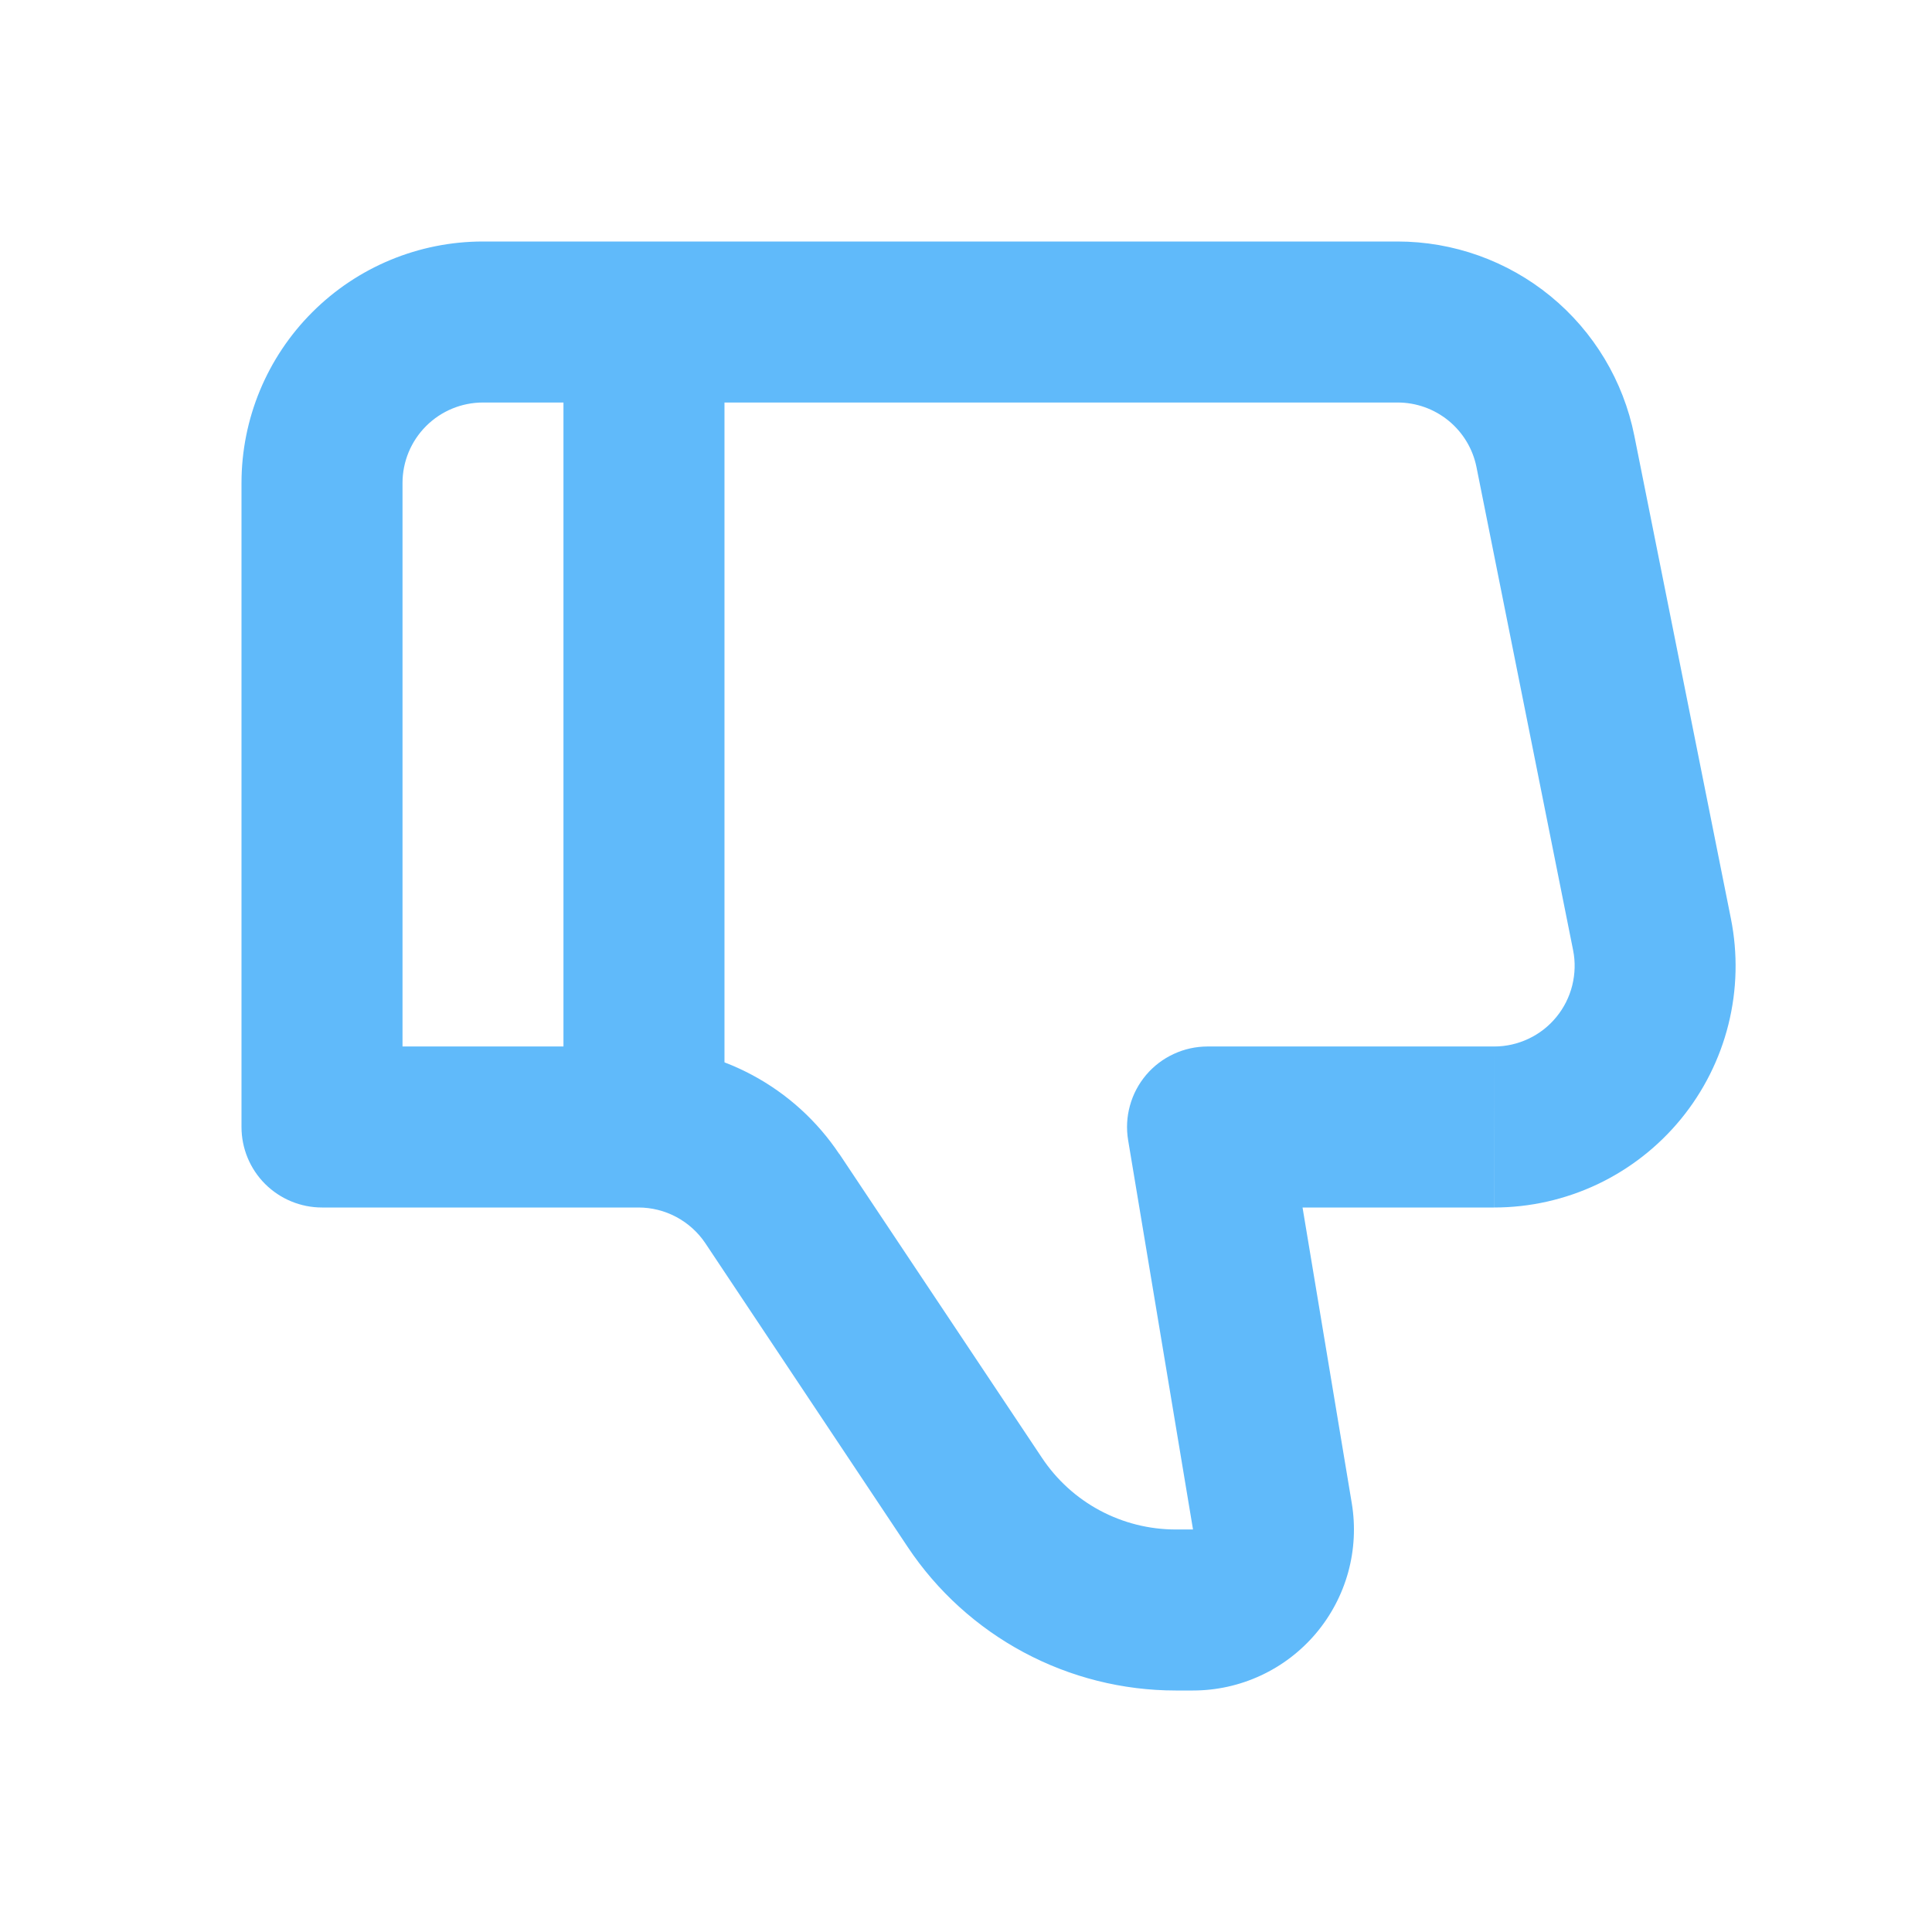
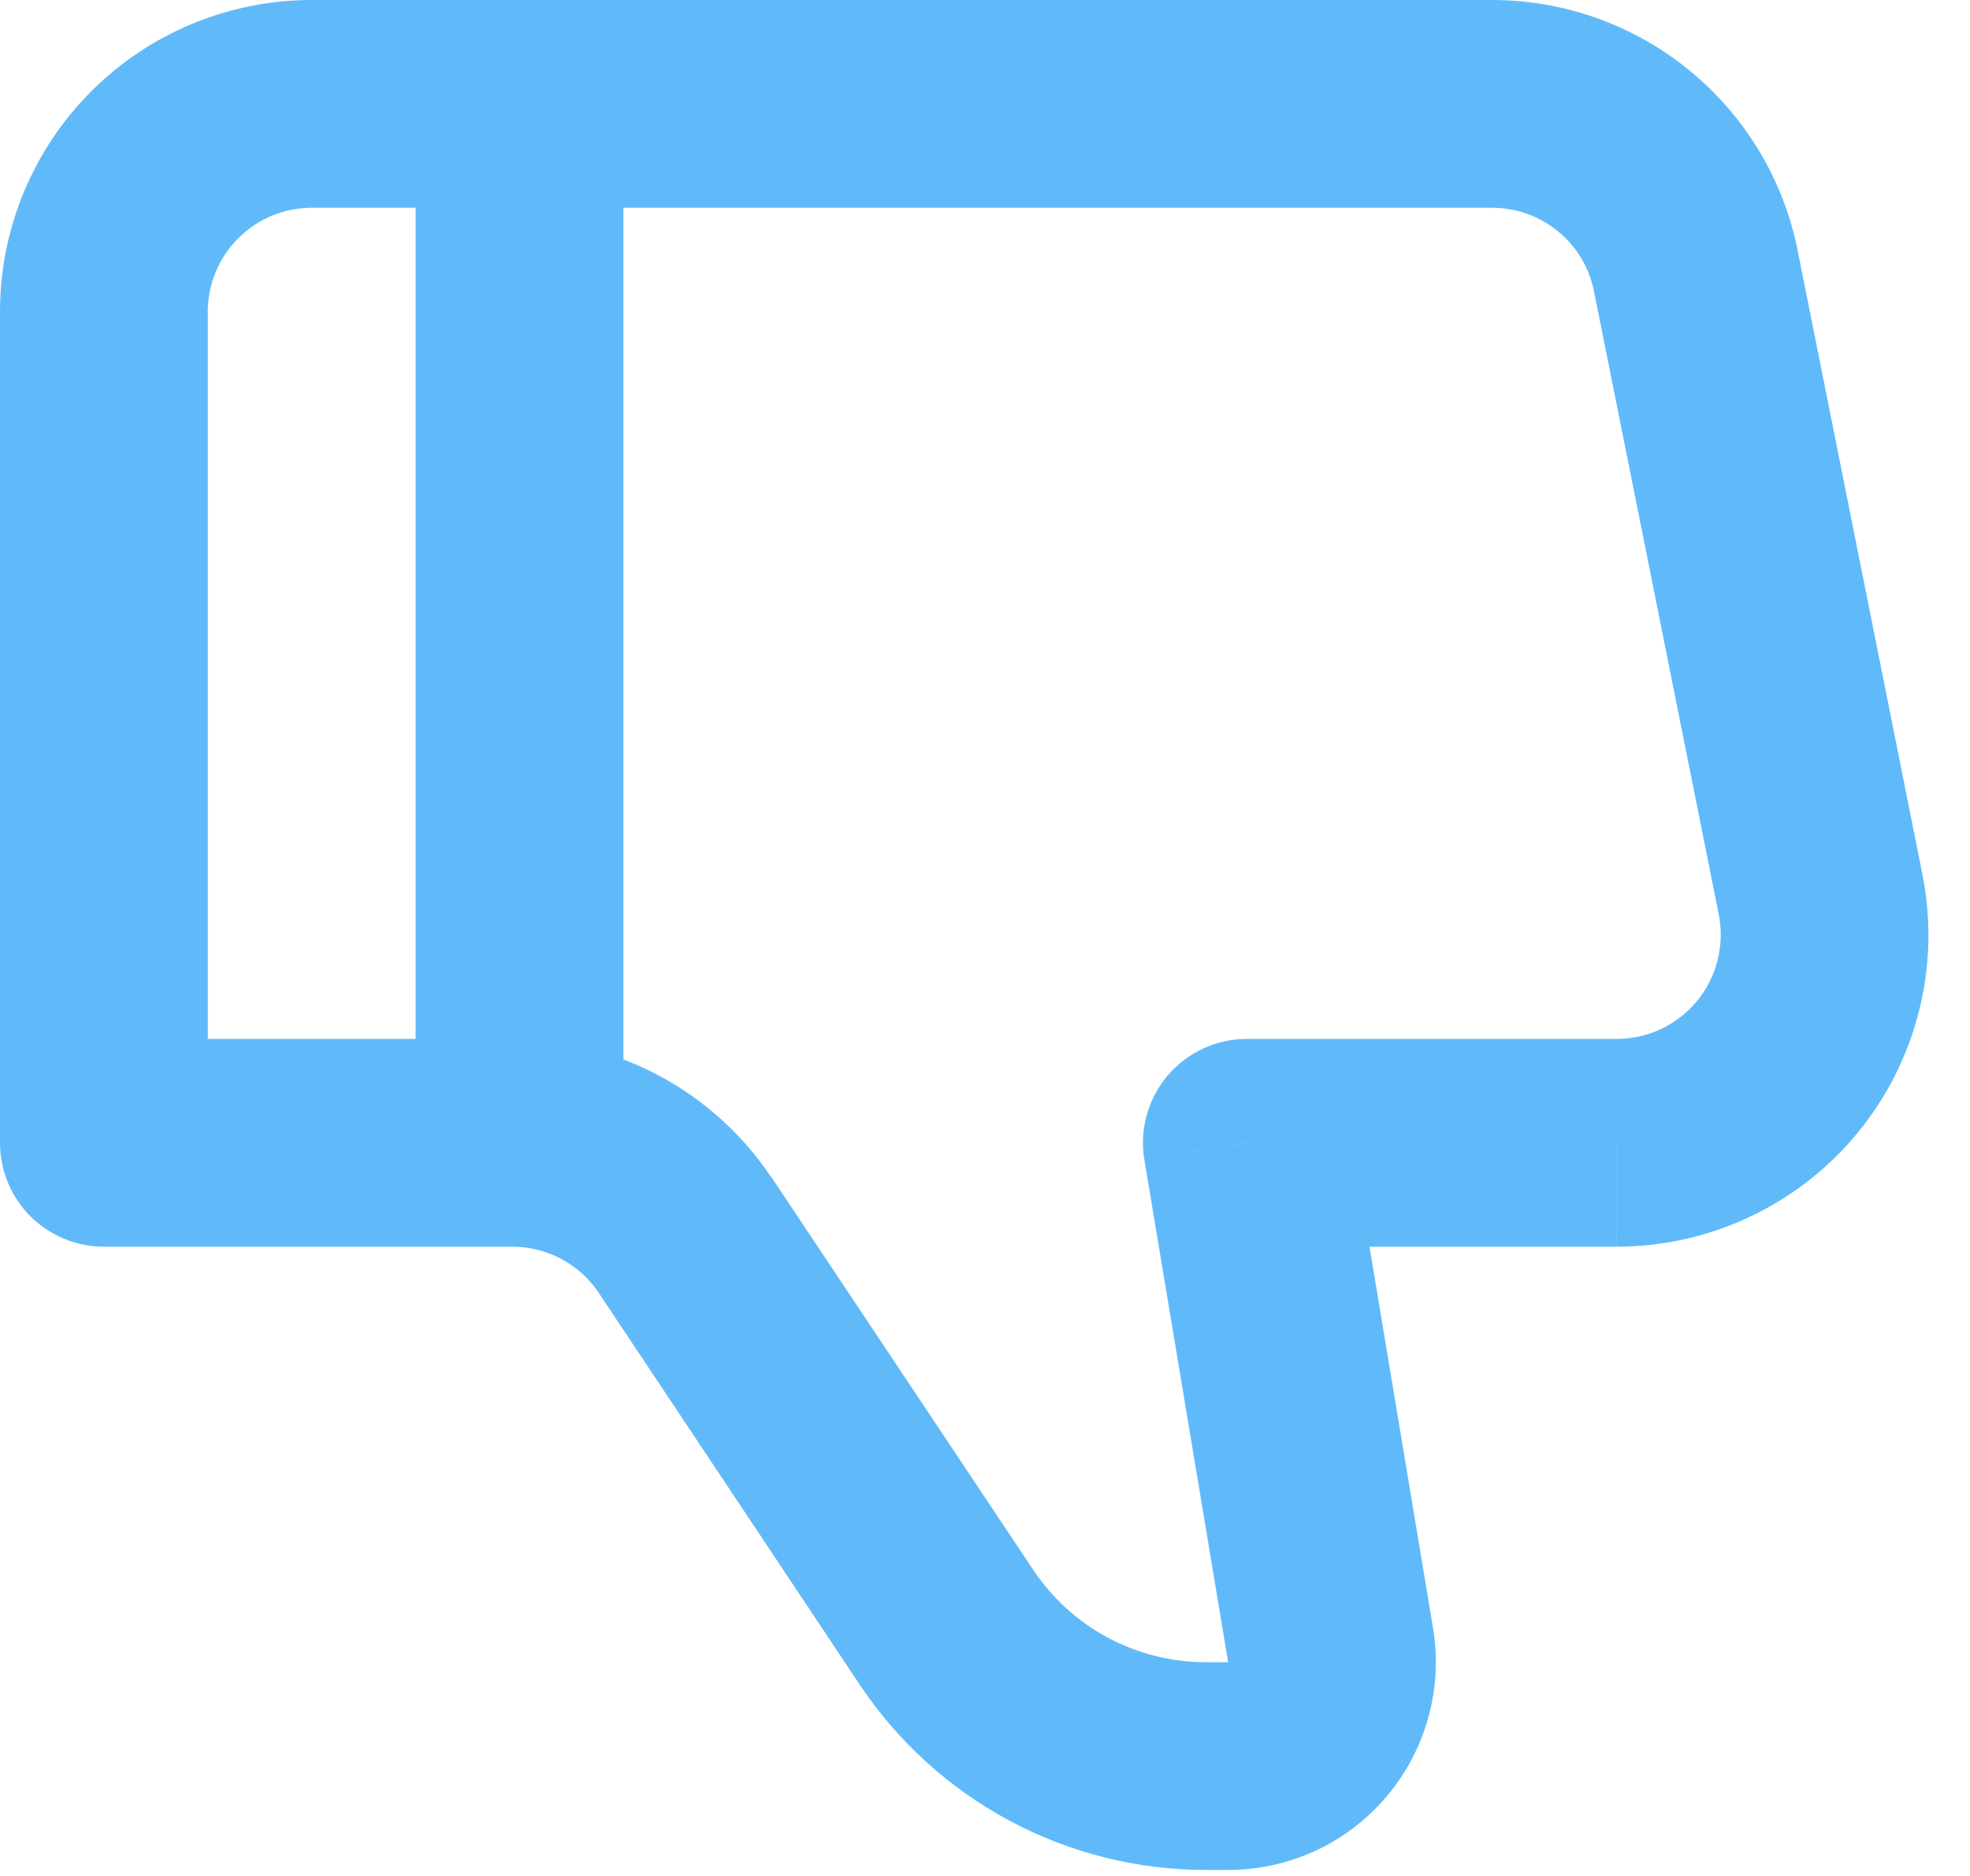
- <svg xmlns="http://www.w3.org/2000/svg" width="50" height="50" viewBox="0 0 50 50" fill="none">
-   <path d="M31.25 29.167L29.196 29.508C29.146 29.21 29.162 28.904 29.243 28.613C29.323 28.321 29.466 28.051 29.661 27.82C29.857 27.589 30.1 27.404 30.375 27.277C30.649 27.149 30.948 27.084 31.25 27.083V29.167ZM8.333 29.167V31.25C7.781 31.25 7.251 31.03 6.86 30.64C6.469 30.249 6.25 29.719 6.25 29.167H8.333ZM12.5 6.25H36.167V10.417H12.5V6.25ZM38.667 31.25H31.25V27.083H38.667V31.25ZM33.306 28.825L34.983 38.898L30.875 39.583L29.196 29.508L33.306 28.825ZM30.875 43.75H30.429V39.583H30.875V43.75ZM23.494 40.04L18.256 32.177L21.723 29.865L26.965 37.727L23.494 40.04ZM16.521 31.25H8.333V27.083H16.521V31.25ZM6.25 29.167V12.5H10.417V29.167H6.25ZM42.296 11.275L44.796 23.775L40.712 24.592L38.212 12.092L42.296 11.275ZM18.256 32.177C18.066 31.892 17.806 31.658 17.504 31.496C17.201 31.334 16.864 31.25 16.521 31.25V27.083C17.55 27.083 18.563 27.337 19.47 27.823C20.377 28.309 21.15 29.011 21.721 29.867L18.256 32.177ZM34.983 38.898C35.083 39.495 35.051 40.106 34.891 40.689C34.73 41.273 34.444 41.814 34.053 42.276C33.662 42.738 33.175 43.109 32.627 43.363C32.078 43.618 31.48 43.75 30.875 43.75V39.583L34.983 38.898ZM38.667 27.083C38.975 27.084 39.279 27.015 39.558 26.883C39.837 26.752 40.083 26.56 40.278 26.321C40.474 26.083 40.614 25.804 40.689 25.505C40.763 25.206 40.773 24.894 40.712 24.592L44.796 23.775C44.977 24.682 44.955 25.617 44.731 26.514C44.507 27.411 44.087 28.247 43.501 28.962C42.915 29.677 42.177 30.253 41.342 30.649C40.506 31.044 39.593 31.25 38.669 31.25L38.667 27.083ZM36.167 6.25C37.612 6.25 39.012 6.751 40.13 7.667C41.247 8.583 42.013 9.858 42.296 11.275L38.212 12.092C38.118 11.619 37.862 11.194 37.489 10.888C37.116 10.583 36.649 10.416 36.167 10.417V6.25ZM30.429 43.75C29.057 43.75 27.707 43.411 26.497 42.764C25.288 42.117 24.255 41.181 23.494 40.04L26.965 37.727C27.345 38.298 27.858 38.766 28.463 39.09C29.068 39.414 29.743 39.583 30.429 39.583V43.75ZM12.5 10.417C11.947 10.417 11.418 10.636 11.027 11.027C10.636 11.418 10.417 11.947 10.417 12.5H6.25C6.25 10.842 6.908 9.253 8.081 8.081C9.253 6.908 10.842 6.25 12.5 6.25V10.417Z" fill="#60BAFA" />
-   <path d="M16.666 29.167V8.333" stroke="#60BAFA" stroke-width="4.167" />
+ <svg xmlns="http://www.w3.org/2000/svg" width="21" height="20" viewBox="0 0 21 20" fill="none">
+   <path d="M13.291 12.183L12.199 12.365C12.172 12.206 12.181 12.044 12.224 11.889C12.267 11.734 12.342 11.59 12.446 11.467C12.55 11.345 12.68 11.246 12.825 11.179C12.971 11.111 13.13 11.076 13.291 11.076V12.183ZM1.108 12.183V13.291C0.814 13.291 0.532 13.174 0.324 12.967C0.117 12.759 0 12.477 0 12.183H1.108ZM3.323 7.15256e-07H15.905V2.215H3.323V7.15256e-07ZM17.234 13.291H13.291V11.076H17.234V13.291ZM14.384 12.002L15.276 17.357L13.092 17.721L12.199 12.365L14.384 12.002ZM13.092 19.936H12.855V17.721H13.092V19.936ZM9.167 17.964L6.383 13.784L8.226 12.554L11.013 16.735L9.167 17.964ZM5.46 13.291H1.108V11.076H5.46V13.291ZM0 12.183V3.323H2.215V12.183H0ZM19.163 2.671L20.492 9.317L18.322 9.751L16.992 3.106L19.163 2.671ZM6.383 13.784C6.282 13.632 6.144 13.508 5.983 13.422C5.822 13.336 5.643 13.291 5.46 13.291V11.076C6.007 11.076 6.546 11.211 7.028 11.469C7.51 11.727 7.921 12.1 8.225 12.556L6.383 13.784ZM15.276 17.357C15.329 17.674 15.312 17.999 15.226 18.309C15.141 18.619 14.989 18.907 14.781 19.153C14.573 19.398 14.315 19.596 14.023 19.731C13.731 19.866 13.413 19.936 13.092 19.936V17.721L15.276 17.357ZM17.234 11.076C17.398 11.076 17.56 11.04 17.708 10.97C17.856 10.899 17.987 10.797 18.091 10.671C18.195 10.544 18.269 10.396 18.309 10.237C18.349 10.078 18.354 9.912 18.322 9.751L20.492 9.317C20.589 9.799 20.577 10.296 20.458 10.773C20.339 11.25 20.116 11.694 19.804 12.075C19.492 12.455 19.1 12.761 18.656 12.971C18.212 13.182 17.727 13.291 17.235 13.291L17.234 11.076ZM15.905 7.15256e-07C16.673 -4.75078e-05 17.418 0.266 18.012 0.753C18.606 1.24 19.013 1.918 19.163 2.671L16.992 3.106C16.942 2.854 16.806 2.628 16.608 2.466C16.41 2.303 16.161 2.215 15.905 2.215V7.15256e-07ZM12.855 19.936C12.125 19.936 11.407 19.756 10.764 19.412C10.121 19.068 9.572 18.571 9.167 17.964L11.013 16.735C11.215 17.038 11.488 17.287 11.809 17.459C12.131 17.631 12.49 17.721 12.855 17.721V19.936ZM3.323 2.215C3.029 2.215 2.747 2.332 2.54 2.54C2.332 2.747 2.215 3.029 2.215 3.323H0C0 2.442 0.35 1.596 0.973 0.973C1.596 0.35 2.442 7.15256e-07 3.323 7.15256e-07V2.215Z" fill="#60BAFA" />
+   <path d="M5.538 12.183V1.108" stroke="#60BAFA" stroke-width="2.215" />
</svg>
